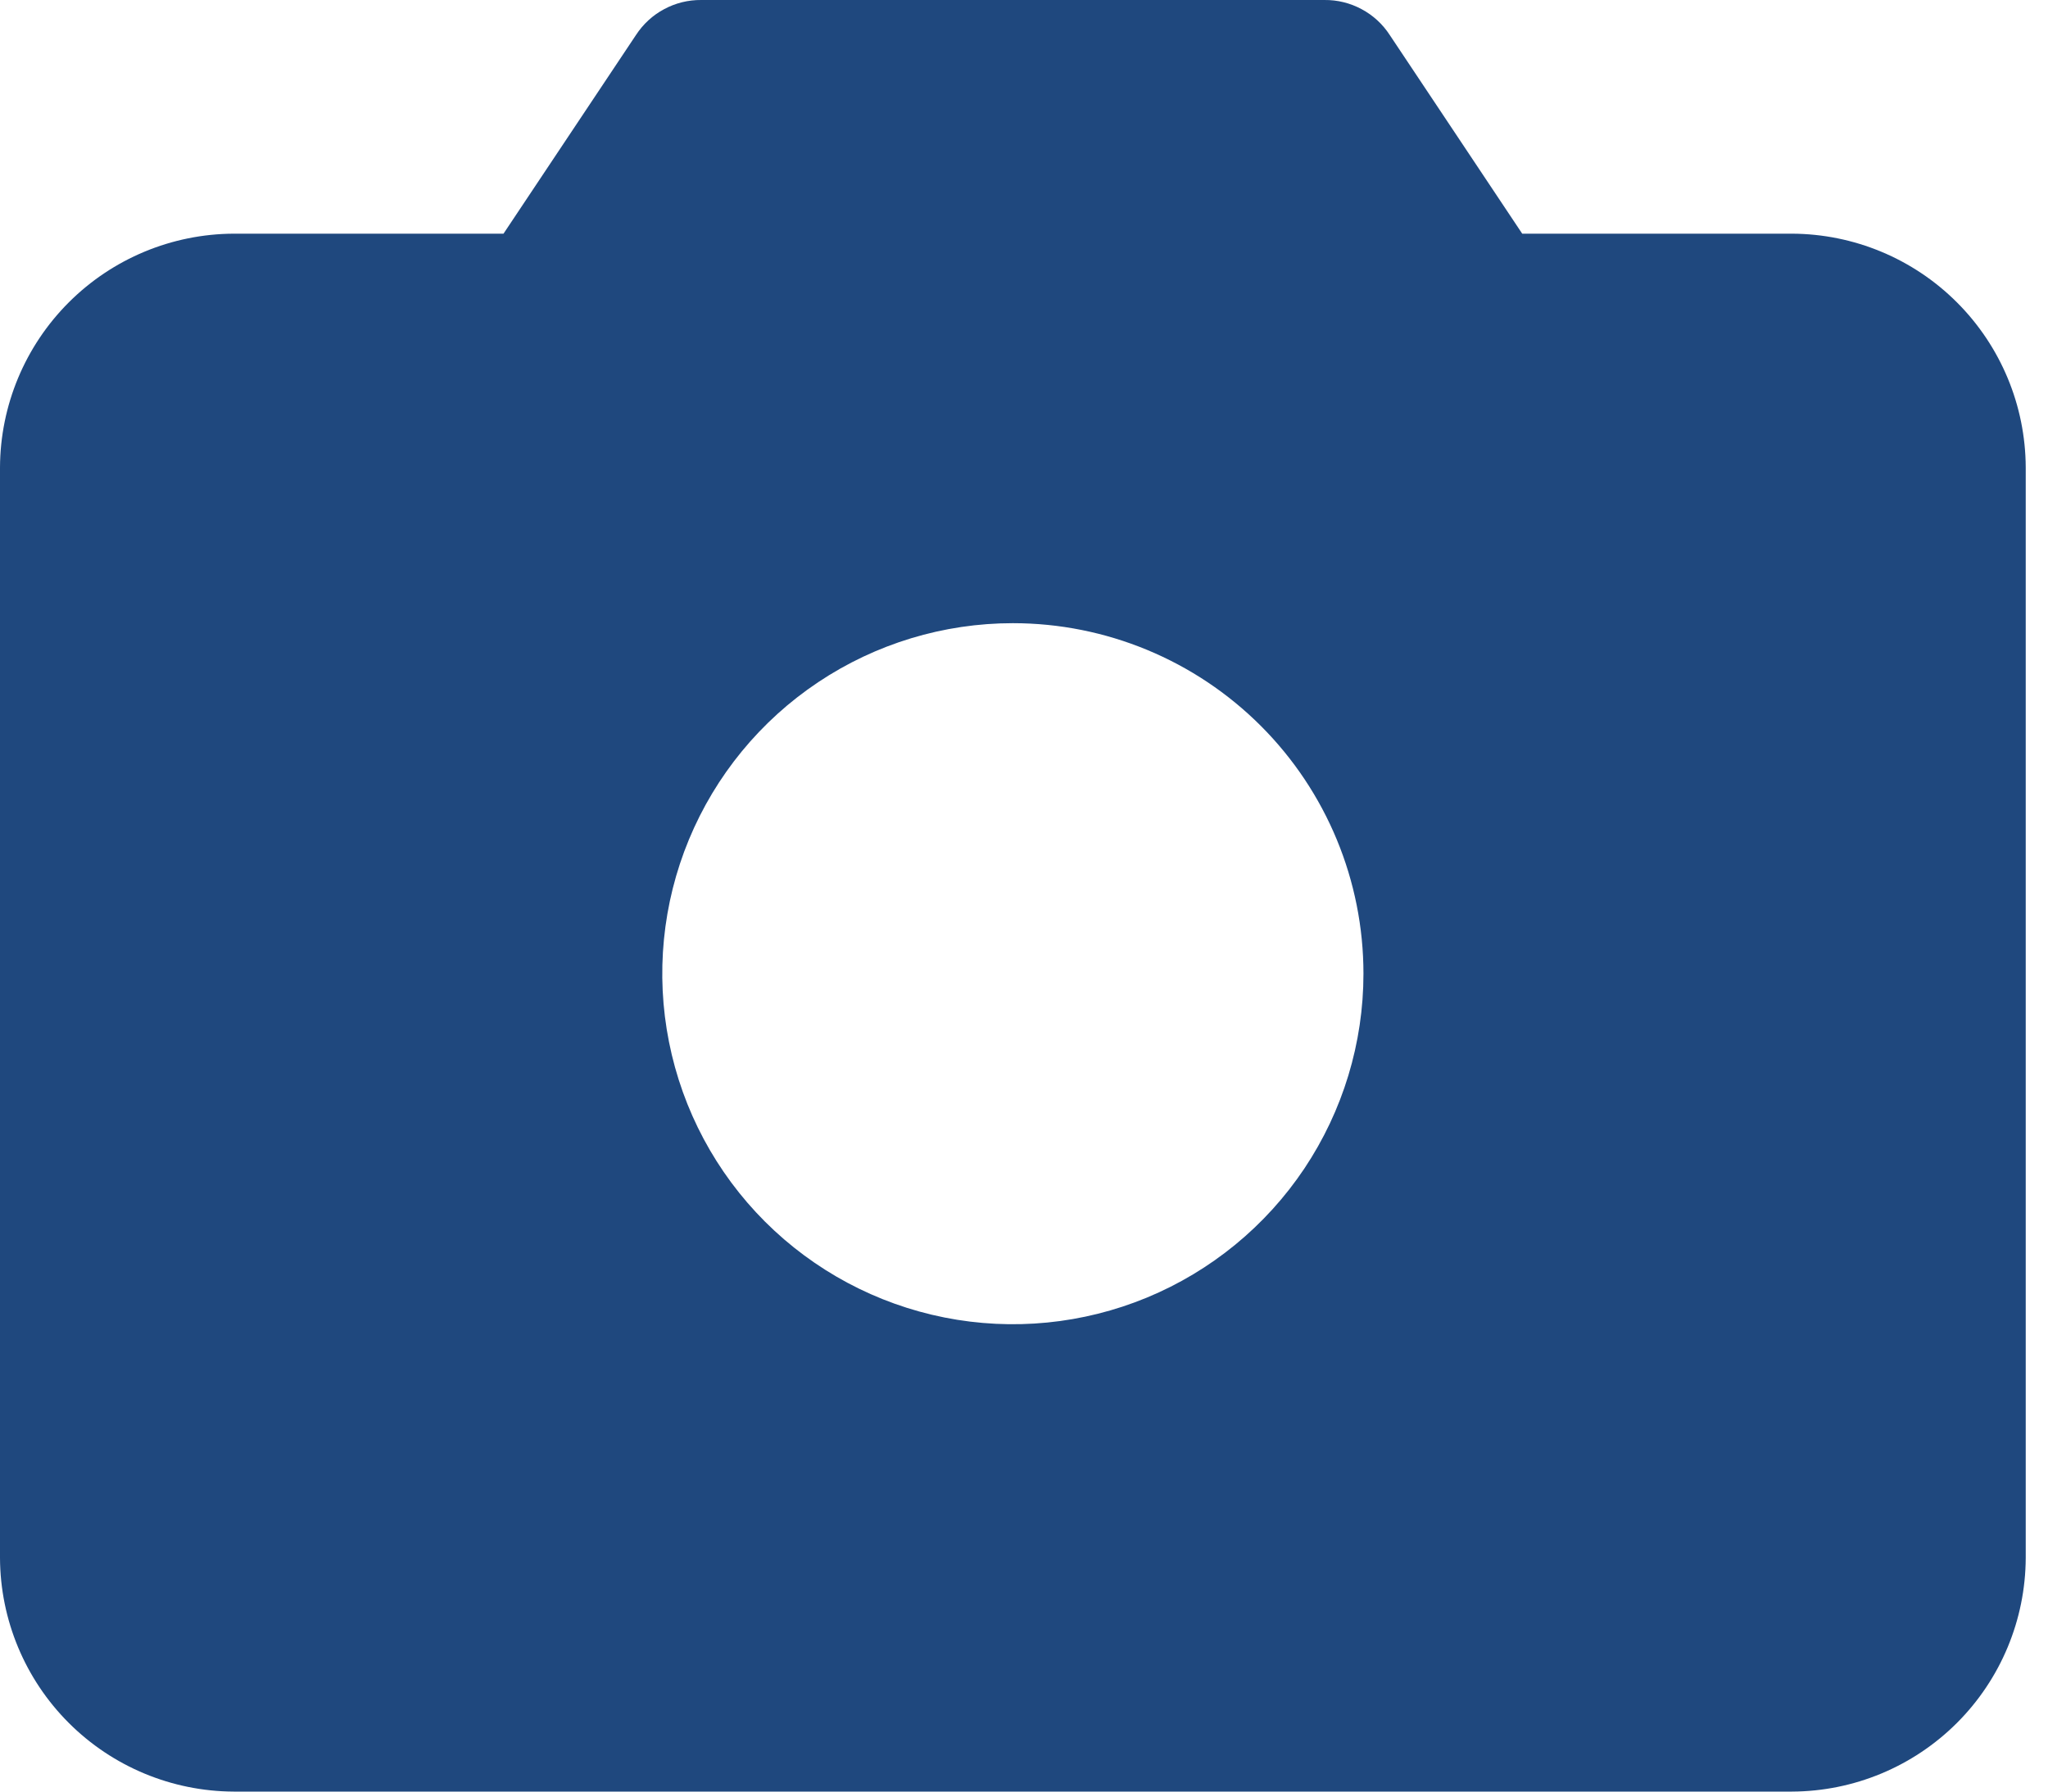
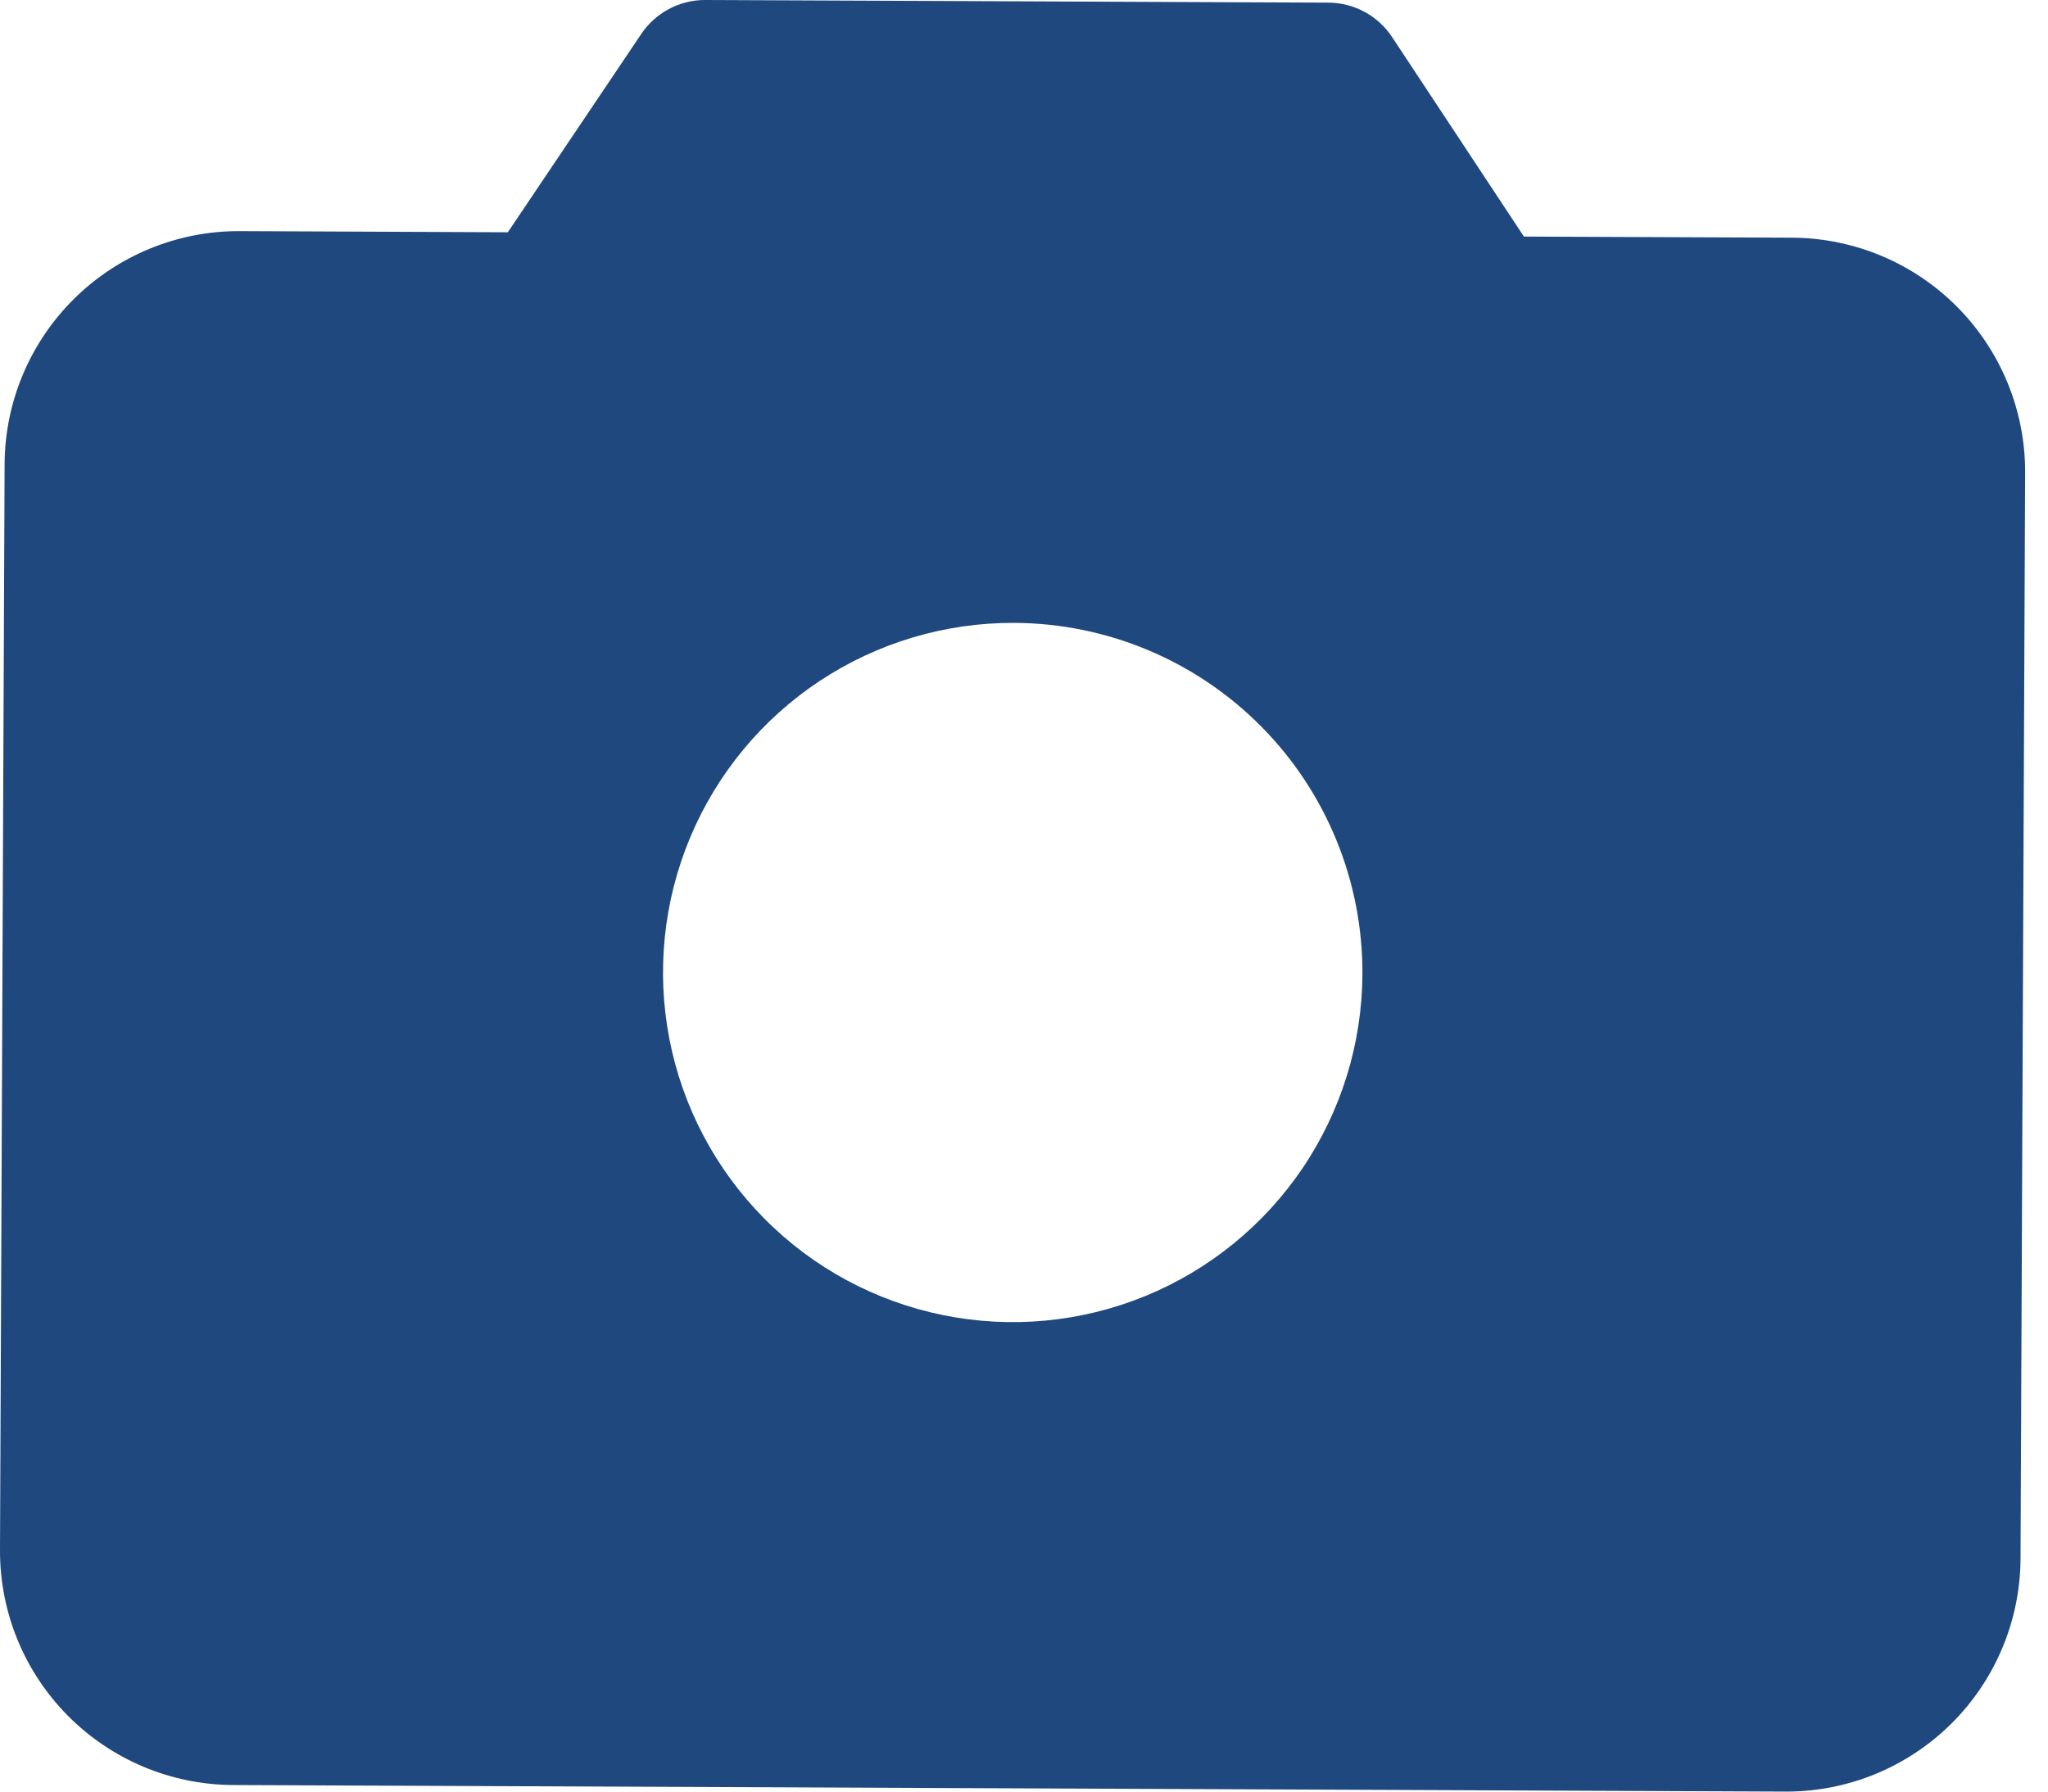
<svg xmlns="http://www.w3.org/2000/svg" width="48" height="42" viewBox="0 0 48 42" fill="none">
-   <path d="M42 5.478H35.677L32.573 0.822C32.408 0.567 32.181 0.358 31.913 0.215C31.646 0.071 31.347 -0.003 31.043 7.60954e-05H16.435C16.131 -0.003 15.832 0.071 15.565 0.215C15.297 0.358 15.071 0.567 14.905 0.822L11.801 5.478H5.478C4.027 5.484 2.637 6.063 1.611 7.09C0.585 8.116 0.006 9.506 0 10.957V36.522C0.006 37.973 0.585 39.363 1.611 40.389C2.637 41.415 4.027 41.994 5.478 42H42C43.451 41.994 44.841 41.415 45.867 40.389C46.893 39.363 47.472 37.973 47.478 36.522V10.957C47.472 9.506 46.893 8.116 45.867 7.09C44.841 6.063 43.451 5.484 42 5.478ZM31.956 22.826C31.956 24.451 31.474 26.04 30.572 27.392C29.669 28.743 28.385 29.796 26.884 30.418C25.382 31.04 23.73 31.203 22.136 30.886C20.542 30.569 19.078 29.786 17.928 28.637C16.779 27.488 15.997 26.023 15.68 24.429C15.363 22.835 15.525 21.183 16.147 19.681C16.769 18.18 17.822 16.897 19.174 15.994C20.525 15.091 22.114 14.609 23.739 14.609C25.919 14.609 28.009 15.475 29.55 17.016C31.091 18.557 31.956 20.647 31.956 22.826Z" fill="#1F487E" />
+   <path d="M42.023 5.572L35.717 5.546L32.64 0.888C32.476 0.633 32.251 0.424 31.985 0.28C31.719 0.135 31.421 0.06 31.118 0.062L16.547 0C16.244 -0.004 15.945 0.068 15.678 0.211C15.411 0.353 15.184 0.56 15.018 0.813L11.902 5.445L5.595 5.418C4.148 5.418 2.759 5.99 1.732 7.009C0.704 8.028 0.12 9.412 0.108 10.859L2.41749e-05 36.358C-0 37.806 0.572 39.194 1.591 40.222C2.61 41.25 3.994 41.834 5.441 41.846L41.869 42C43.316 42 44.705 41.428 45.733 40.409C46.76 39.39 47.344 38.006 47.356 36.559L47.464 11.06C47.464 9.612 46.892 8.224 45.873 7.196C44.854 6.168 43.47 5.585 42.023 5.572ZM31.932 22.833C31.925 24.454 31.438 26.037 30.532 27.381C29.625 28.725 28.341 29.77 26.84 30.384C25.34 30.998 23.691 31.153 22.103 30.83C20.514 30.507 19.057 29.721 17.916 28.569C16.774 27.418 16 25.954 15.69 24.363C15.381 22.772 15.55 21.125 16.177 19.63C16.804 18.135 17.86 16.859 19.211 15.964C20.563 15.069 22.15 14.595 23.771 14.602C25.944 14.611 28.026 15.484 29.556 17.027C31.087 18.571 31.941 20.659 31.932 22.833Z" fill="#1F487E" />
</svg>
